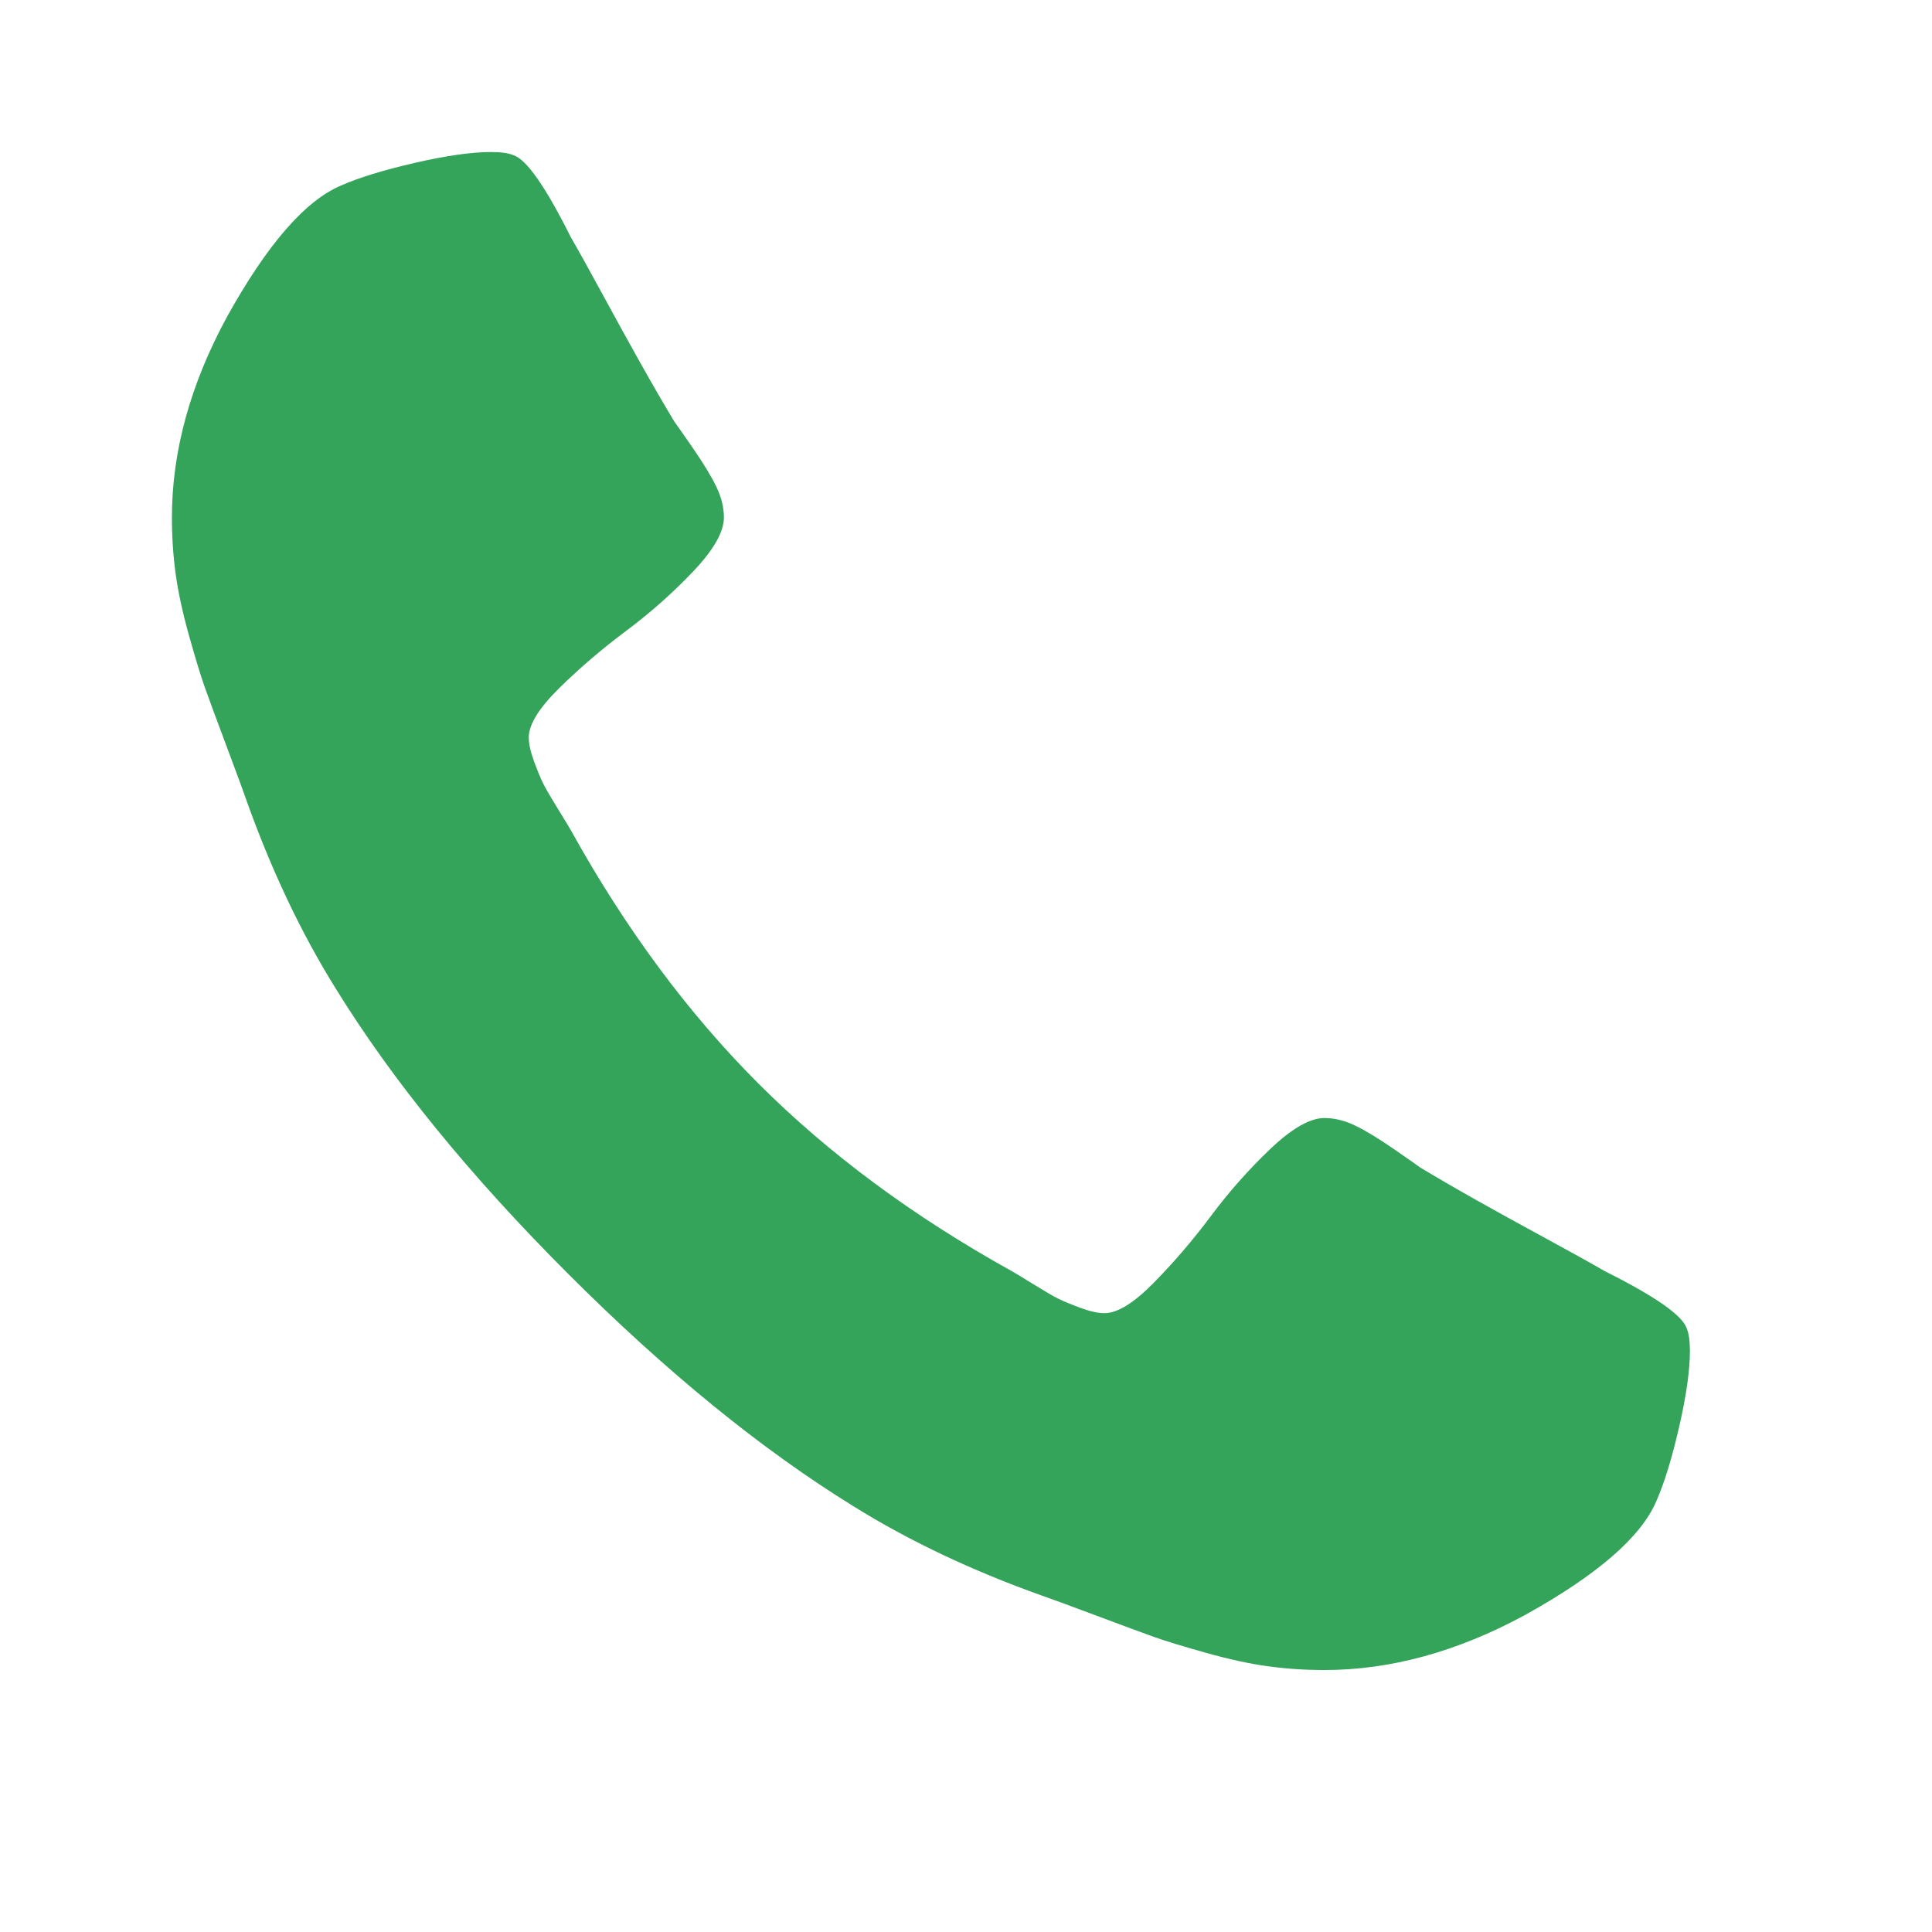
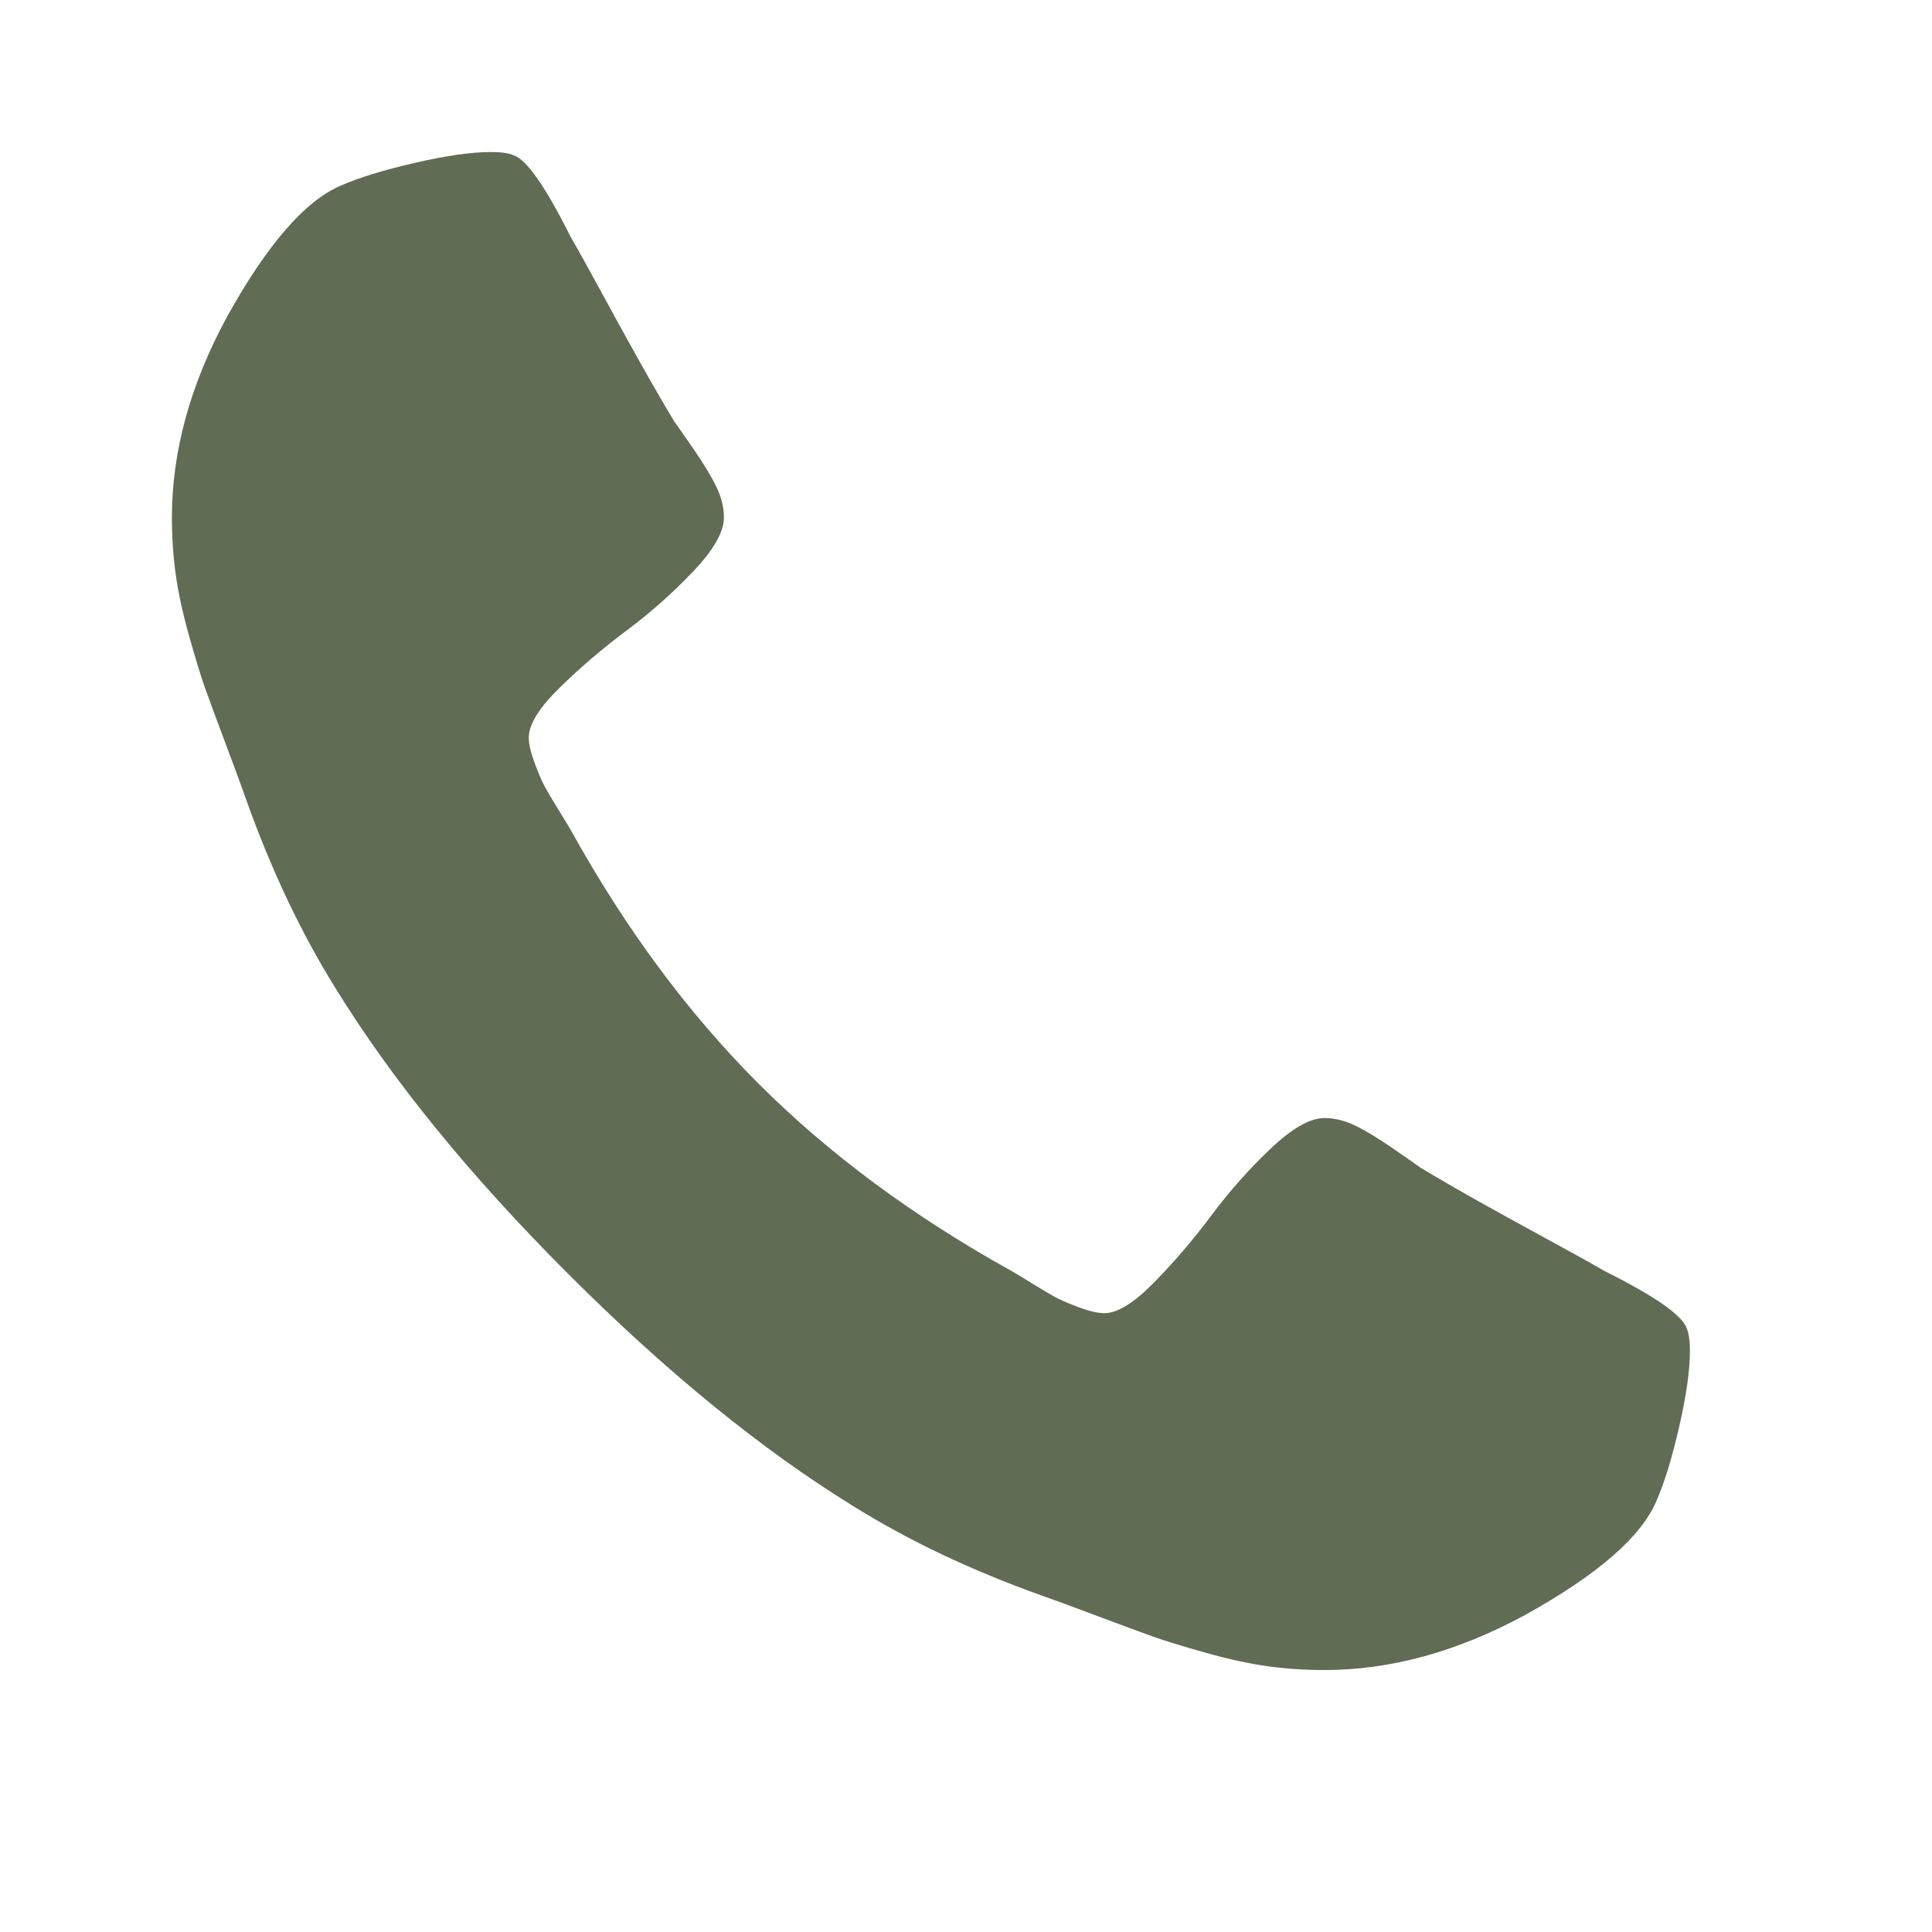
<svg xmlns="http://www.w3.org/2000/svg" viewBox="0 -256 1792 1792" id="svg3013" version="1.1" width="100%" height="100%">
  <defs id="defs3021" />
  <g transform="matrix(1,0,0,-1,159.4576,1293.017)" id="g3015">
-     <path d="m 1408,296 q 0,-27 -10,-70.5 Q 1388,182 1377,157 1356,107 1255,51 1161,0 1069,0 1042,0 1016.5,3.5 991,7 959,16 927,25 911.5,30.5 896,36 856,51 816,66 807,69 709,104 632,152 504,231 367.5,367.5 231,504 152,632 104,709 69,807 66,816 51,856 36,896 30.5,911.5 25,927 16,959 7,991 3.5,1016.5 0,1042 0,1069 q 0,92 51,186 56,101 106,122 25,11 68.5,21 43.5,10 70.5,10 14,0 21,-3 18,-6 53,-76 11,-19 30,-54 19,-35 35,-63.5 16,-28.5 31,-53.5 3,-4 17.5,-25 14.5,-21 21.5,-35.5 7,-14.5 7,-28.5 0,-20 -28.5,-50 -28.5,-30 -62,-55 -33.5,-25 -62,-53 -28.5,-28 -28.5,-46 0,-9 5,-22.5 5,-13.5 8.5,-20.5 3.5,-7 14,-24 10.5,-17 11.5,-19 76,-137 174,-235 98,-98 235,-174 2,-1 19,-11.5 17,-10.5 24,-14 7,-3.5 20.5,-8.5 13.5,-5 22.5,-5 18,0 46,28.5 28,28.5 53,62 25,33.5 55,62 30,28.5 50,28.5 14,0 28.5,-7 14.5,-7 35.5,-21.5 21,-14.5 25,-17.5 25,-15 53.5,-31 28.5,-16 63.5,-35 35,-19 54,-30 70,-35 76,-53 3,-7 3,-21 z" id="path3017" style="fill:#35a45b" />
+     <path d="m 1408,296 q 0,-27 -10,-70.5 Q 1388,182 1377,157 1356,107 1255,51 1161,0 1069,0 1042,0 1016.5,3.5 991,7 959,16 927,25 911.5,30.5 896,36 856,51 816,66 807,69 709,104 632,152 504,231 367.5,367.5 231,504 152,632 104,709 69,807 66,816 51,856 36,896 30.5,911.5 25,927 16,959 7,991 3.5,1016.5 0,1042 0,1069 q 0,92 51,186 56,101 106,122 25,11 68.5,21 43.5,10 70.5,10 14,0 21,-3 18,-6 53,-76 11,-19 30,-54 19,-35 35,-63.5 16,-28.5 31,-53.5 3,-4 17.5,-25 14.5,-21 21.5,-35.5 7,-14.5 7,-28.5 0,-20 -28.5,-50 -28.5,-30 -62,-55 -33.5,-25 -62,-53 -28.5,-28 -28.5,-46 0,-9 5,-22.5 5,-13.5 8.5,-20.5 3.5,-7 14,-24 10.5,-17 11.5,-19 76,-137 174,-235 98,-98 235,-174 2,-1 19,-11.5 17,-10.5 24,-14 7,-3.5 20.5,-8.5 13.5,-5 22.5,-5 18,0 46,28.5 28,28.5 53,62 25,33.5 55,62 30,28.5 50,28.5 14,0 28.5,-7 14.5,-7 35.5,-21.5 21,-14.5 25,-17.5 25,-15 53.5,-31 28.5,-16 63.5,-35 35,-19 54,-30 70,-35 76,-53 3,-7 3,-21 z" id="path3017" style="fill:#606c54" />
  </g>
</svg>
